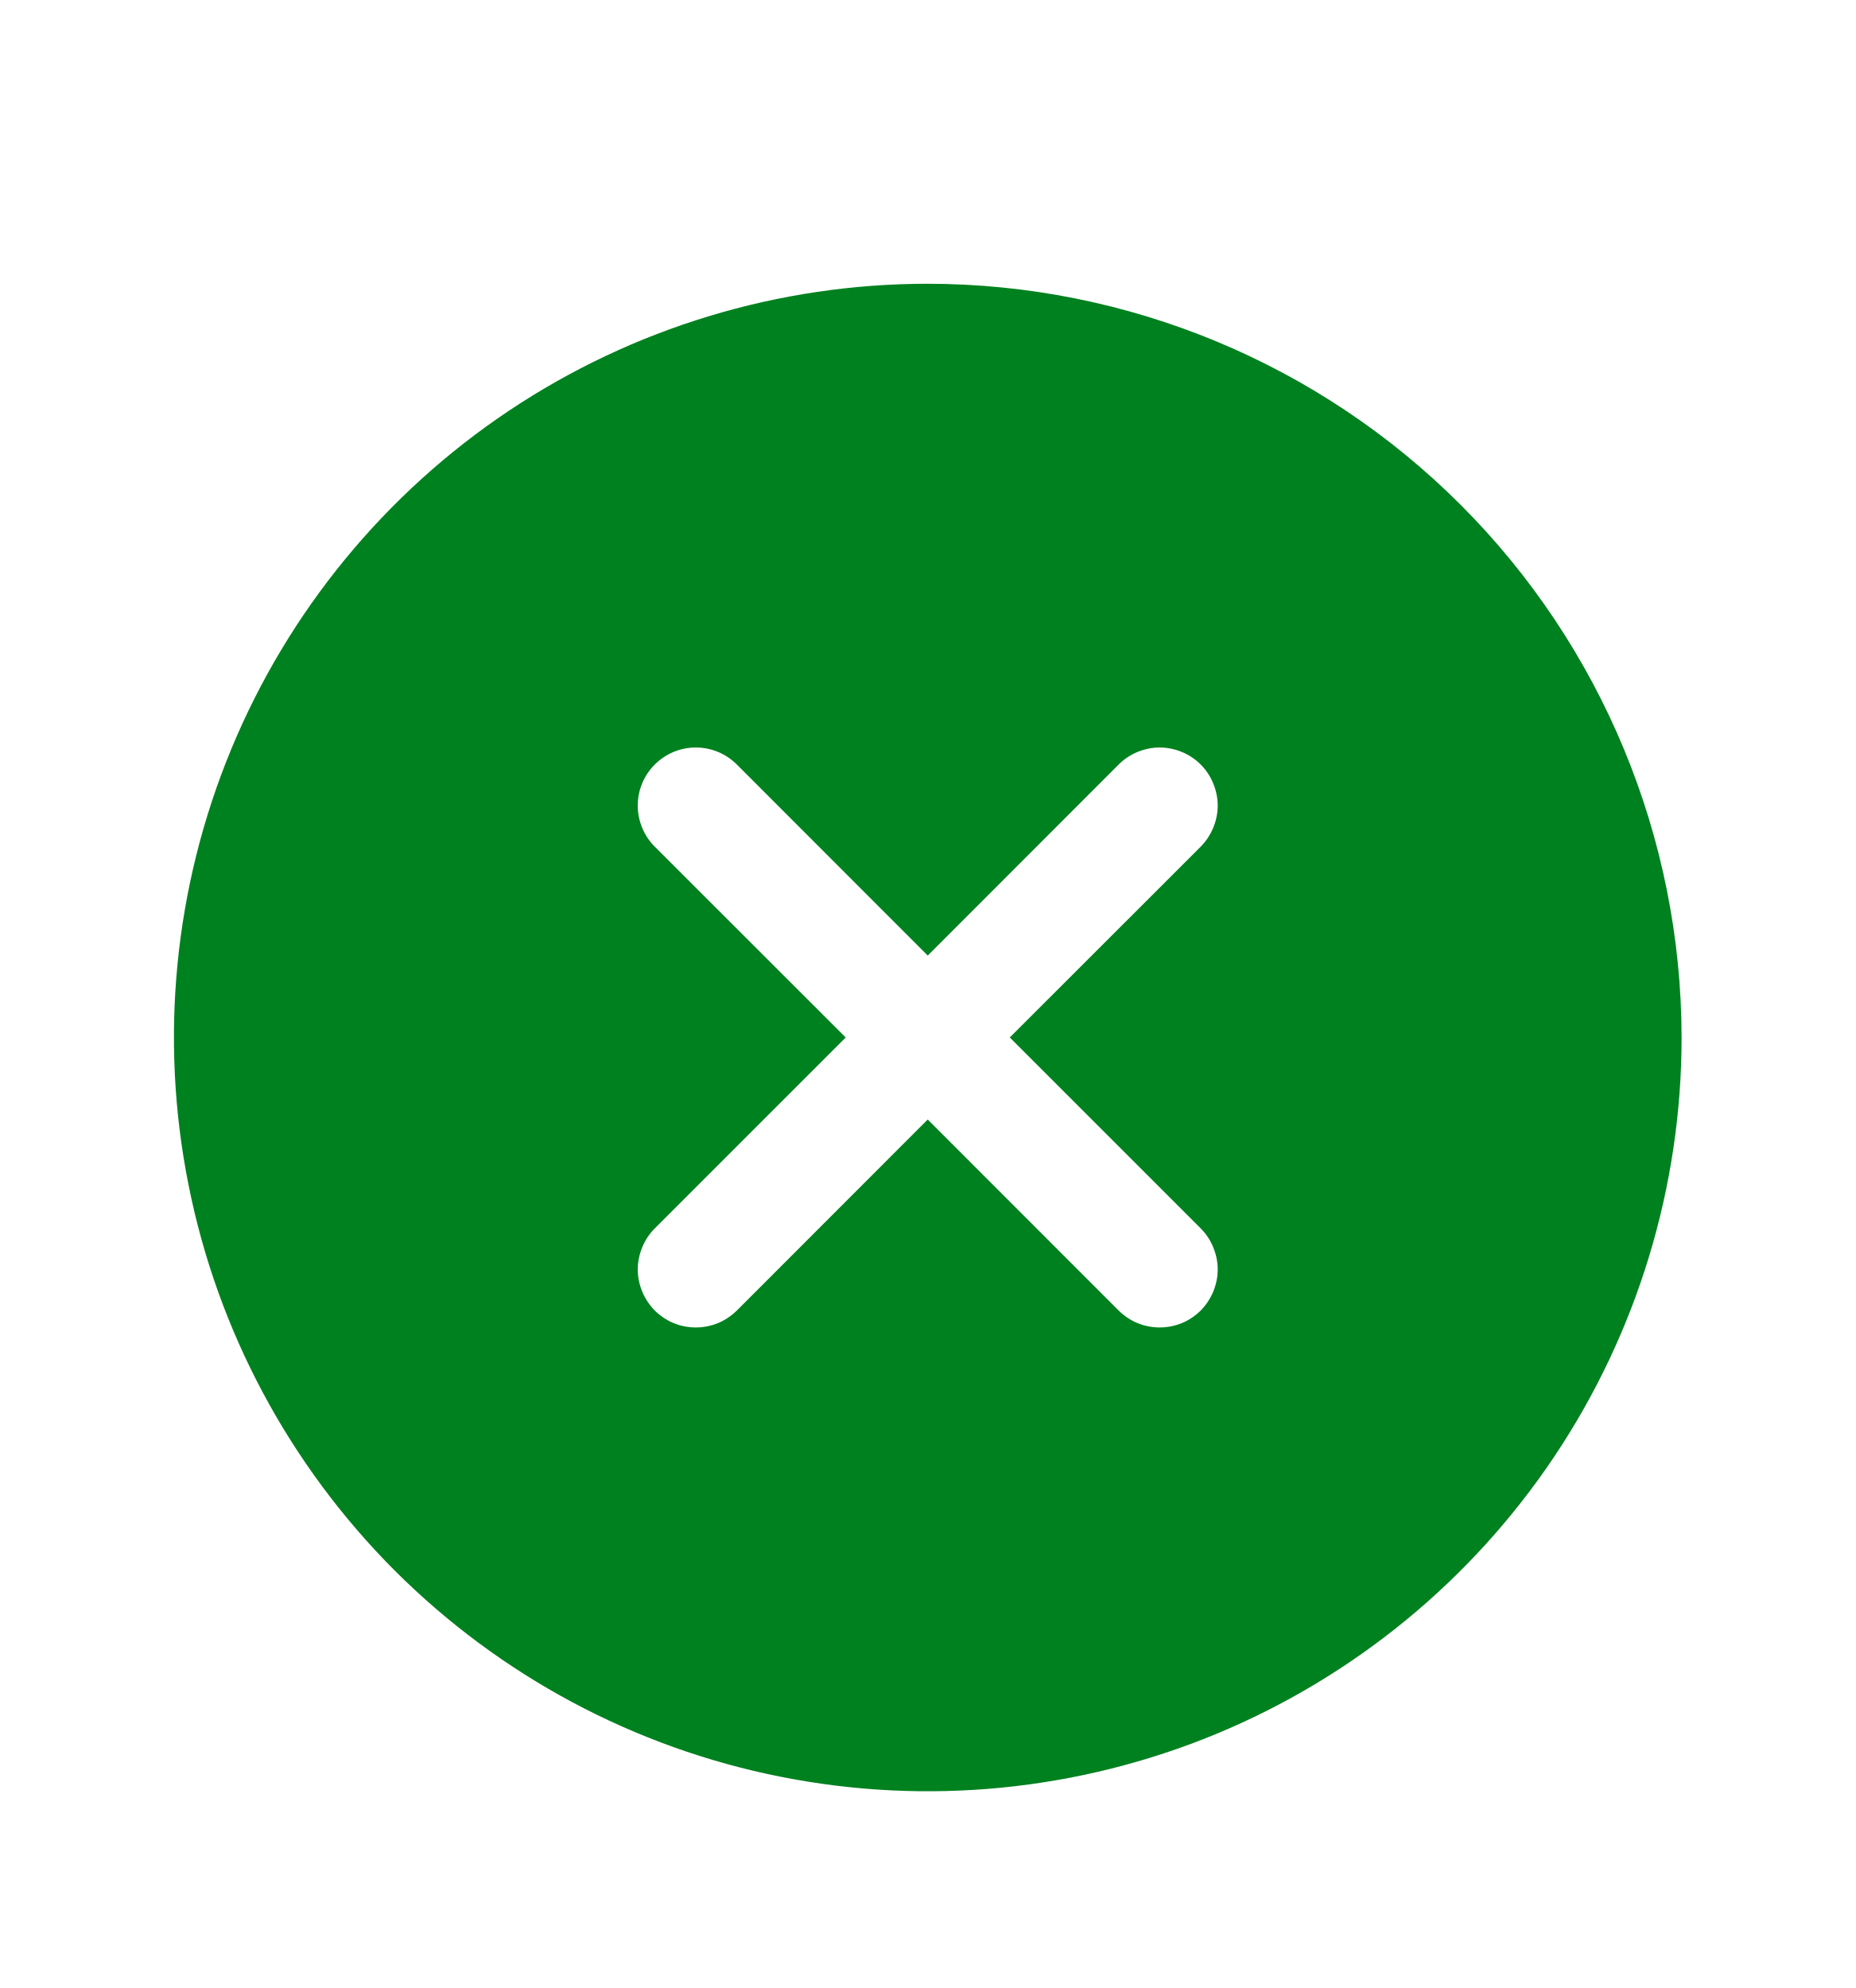
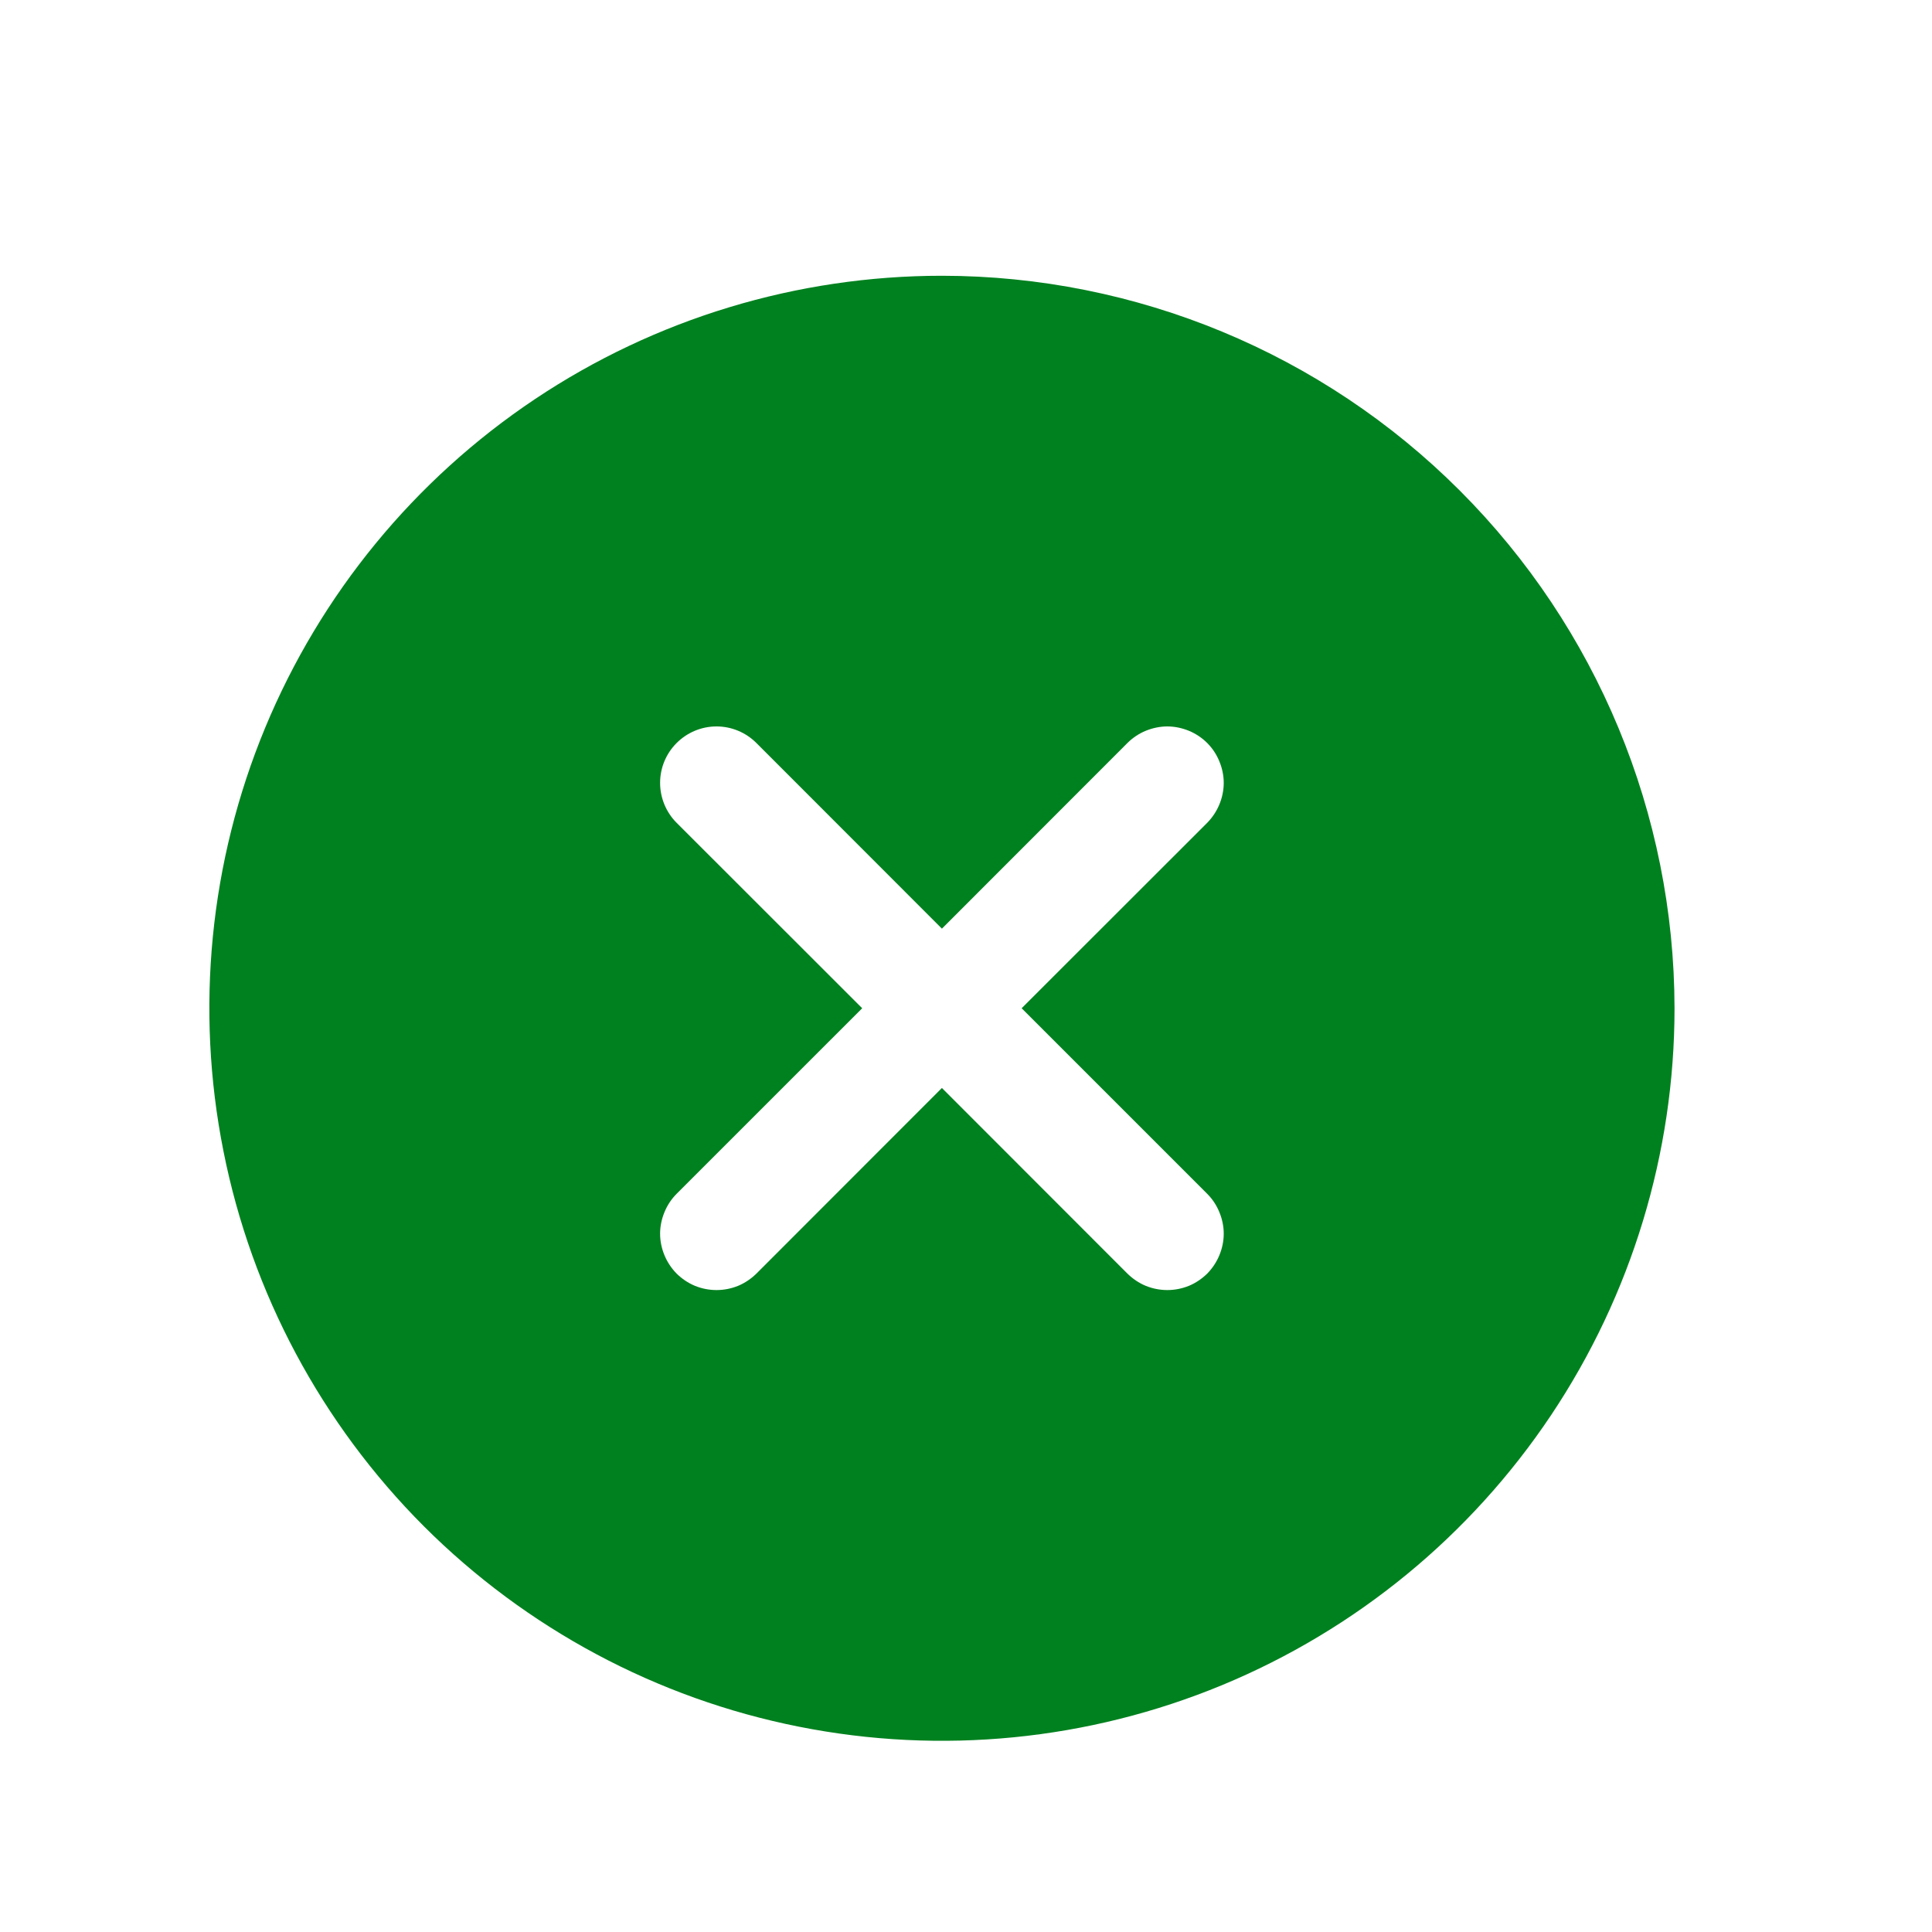
- <svg xmlns="http://www.w3.org/2000/svg" width="14" height="15" viewBox="0 0 14 15" fill="none">
-   <path d="M7 2.141C5.875 2.141 4.776 2.474 3.84 3.099C2.905 3.724 2.176 4.612 1.745 5.652C1.315 6.691 1.202 7.834 1.422 8.938C1.641 10.041 2.183 11.054 2.978 11.85C3.774 12.645 4.787 13.187 5.89 13.406C6.994 13.626 8.137 13.513 9.177 13.083C10.216 12.652 11.104 11.923 11.729 10.988C12.354 10.053 12.688 8.953 12.688 7.828C12.686 6.32 12.086 4.874 11.02 3.808C9.954 2.742 8.508 2.142 7 2.141ZM9.06 9.269C9.1 9.309 9.132 9.357 9.154 9.411C9.176 9.464 9.188 9.521 9.188 9.578C9.188 9.636 9.176 9.693 9.154 9.746C9.132 9.799 9.1 9.847 9.06 9.888C9.019 9.928 8.971 9.961 8.918 9.983C8.864 10.005 8.807 10.016 8.75 10.016C8.693 10.016 8.636 10.005 8.582 9.983C8.529 9.961 8.481 9.928 8.44 9.888L7 8.447L5.56 9.888C5.519 9.928 5.471 9.961 5.418 9.983C5.364 10.005 5.307 10.016 5.25 10.016C5.193 10.016 5.136 10.005 5.082 9.983C5.029 9.961 4.981 9.928 4.94 9.888C4.9 9.847 4.868 9.799 4.846 9.746C4.824 9.693 4.812 9.636 4.812 9.578C4.812 9.521 4.824 9.464 4.846 9.411C4.868 9.357 4.9 9.309 4.94 9.269L6.381 7.828L4.94 6.388C4.858 6.306 4.812 6.194 4.812 6.078C4.812 5.962 4.858 5.851 4.94 5.769C5.023 5.686 5.134 5.64 5.25 5.64C5.366 5.64 5.477 5.686 5.56 5.769L7 7.21L8.44 5.769C8.481 5.728 8.529 5.696 8.582 5.674C8.636 5.652 8.693 5.64 8.75 5.64C8.807 5.64 8.864 5.652 8.918 5.674C8.971 5.696 9.019 5.728 9.06 5.769C9.1 5.809 9.132 5.857 9.154 5.911C9.176 5.964 9.188 6.021 9.188 6.078C9.188 6.136 9.176 6.193 9.154 6.246C9.132 6.299 9.1 6.347 9.06 6.388L7.619 7.828L9.06 9.269Z" fill="#00811F" />
+ <svg xmlns="http://www.w3.org/2000/svg" width="15" height="15" viewBox="0 0 15 15" fill="none">
+   <path d="M7.313 2.141C6.188 2.141 5.088 2.474 4.153 3.099C3.218 3.724 2.489 4.612 2.058 5.652C1.628 6.691 1.515 7.834 1.735 8.938C1.954 10.041 2.496 11.054 3.291 11.85C4.087 12.645 5.1 13.187 6.203 13.406C7.307 13.626 8.45 13.513 9.489 13.083C10.529 12.652 11.417 11.923 12.042 10.988C12.667 10.053 13.001 8.953 13.001 7.828C12.999 6.32 12.399 4.874 11.333 3.808C10.267 2.742 8.821 2.142 7.313 2.141ZM9.373 9.269C9.413 9.309 9.445 9.357 9.467 9.411C9.489 9.464 9.501 9.521 9.501 9.578C9.501 9.636 9.489 9.693 9.467 9.746C9.445 9.799 9.413 9.847 9.373 9.888C9.332 9.928 9.284 9.961 9.231 9.983C9.177 10.005 9.12 10.016 9.063 10.016C9.006 10.016 8.949 10.005 8.895 9.983C8.842 9.961 8.794 9.928 8.753 9.888L7.313 8.447L5.873 9.888C5.832 9.928 5.784 9.961 5.731 9.983C5.677 10.005 5.62 10.016 5.563 10.016C5.506 10.016 5.449 10.005 5.395 9.983C5.342 9.961 5.294 9.928 5.253 9.888C5.213 9.847 5.181 9.799 5.159 9.746C5.137 9.693 5.125 9.636 5.125 9.578C5.125 9.521 5.137 9.464 5.159 9.411C5.181 9.357 5.213 9.309 5.253 9.269L6.694 7.828L5.253 6.388C5.171 6.306 5.125 6.194 5.125 6.078C5.125 5.962 5.171 5.851 5.253 5.769C5.336 5.686 5.447 5.64 5.563 5.64C5.679 5.64 5.79 5.686 5.873 5.769L7.313 7.21L8.753 5.769C8.794 5.728 8.842 5.696 8.895 5.674C8.949 5.652 9.006 5.64 9.063 5.64C9.12 5.64 9.177 5.652 9.231 5.674C9.284 5.696 9.332 5.728 9.373 5.769C9.413 5.809 9.445 5.857 9.467 5.911C9.489 5.964 9.501 6.021 9.501 6.078C9.501 6.136 9.489 6.193 9.467 6.246C9.445 6.299 9.413 6.347 9.373 6.388L7.932 7.828L9.373 9.269Z" fill="#00811F" />
</svg>
